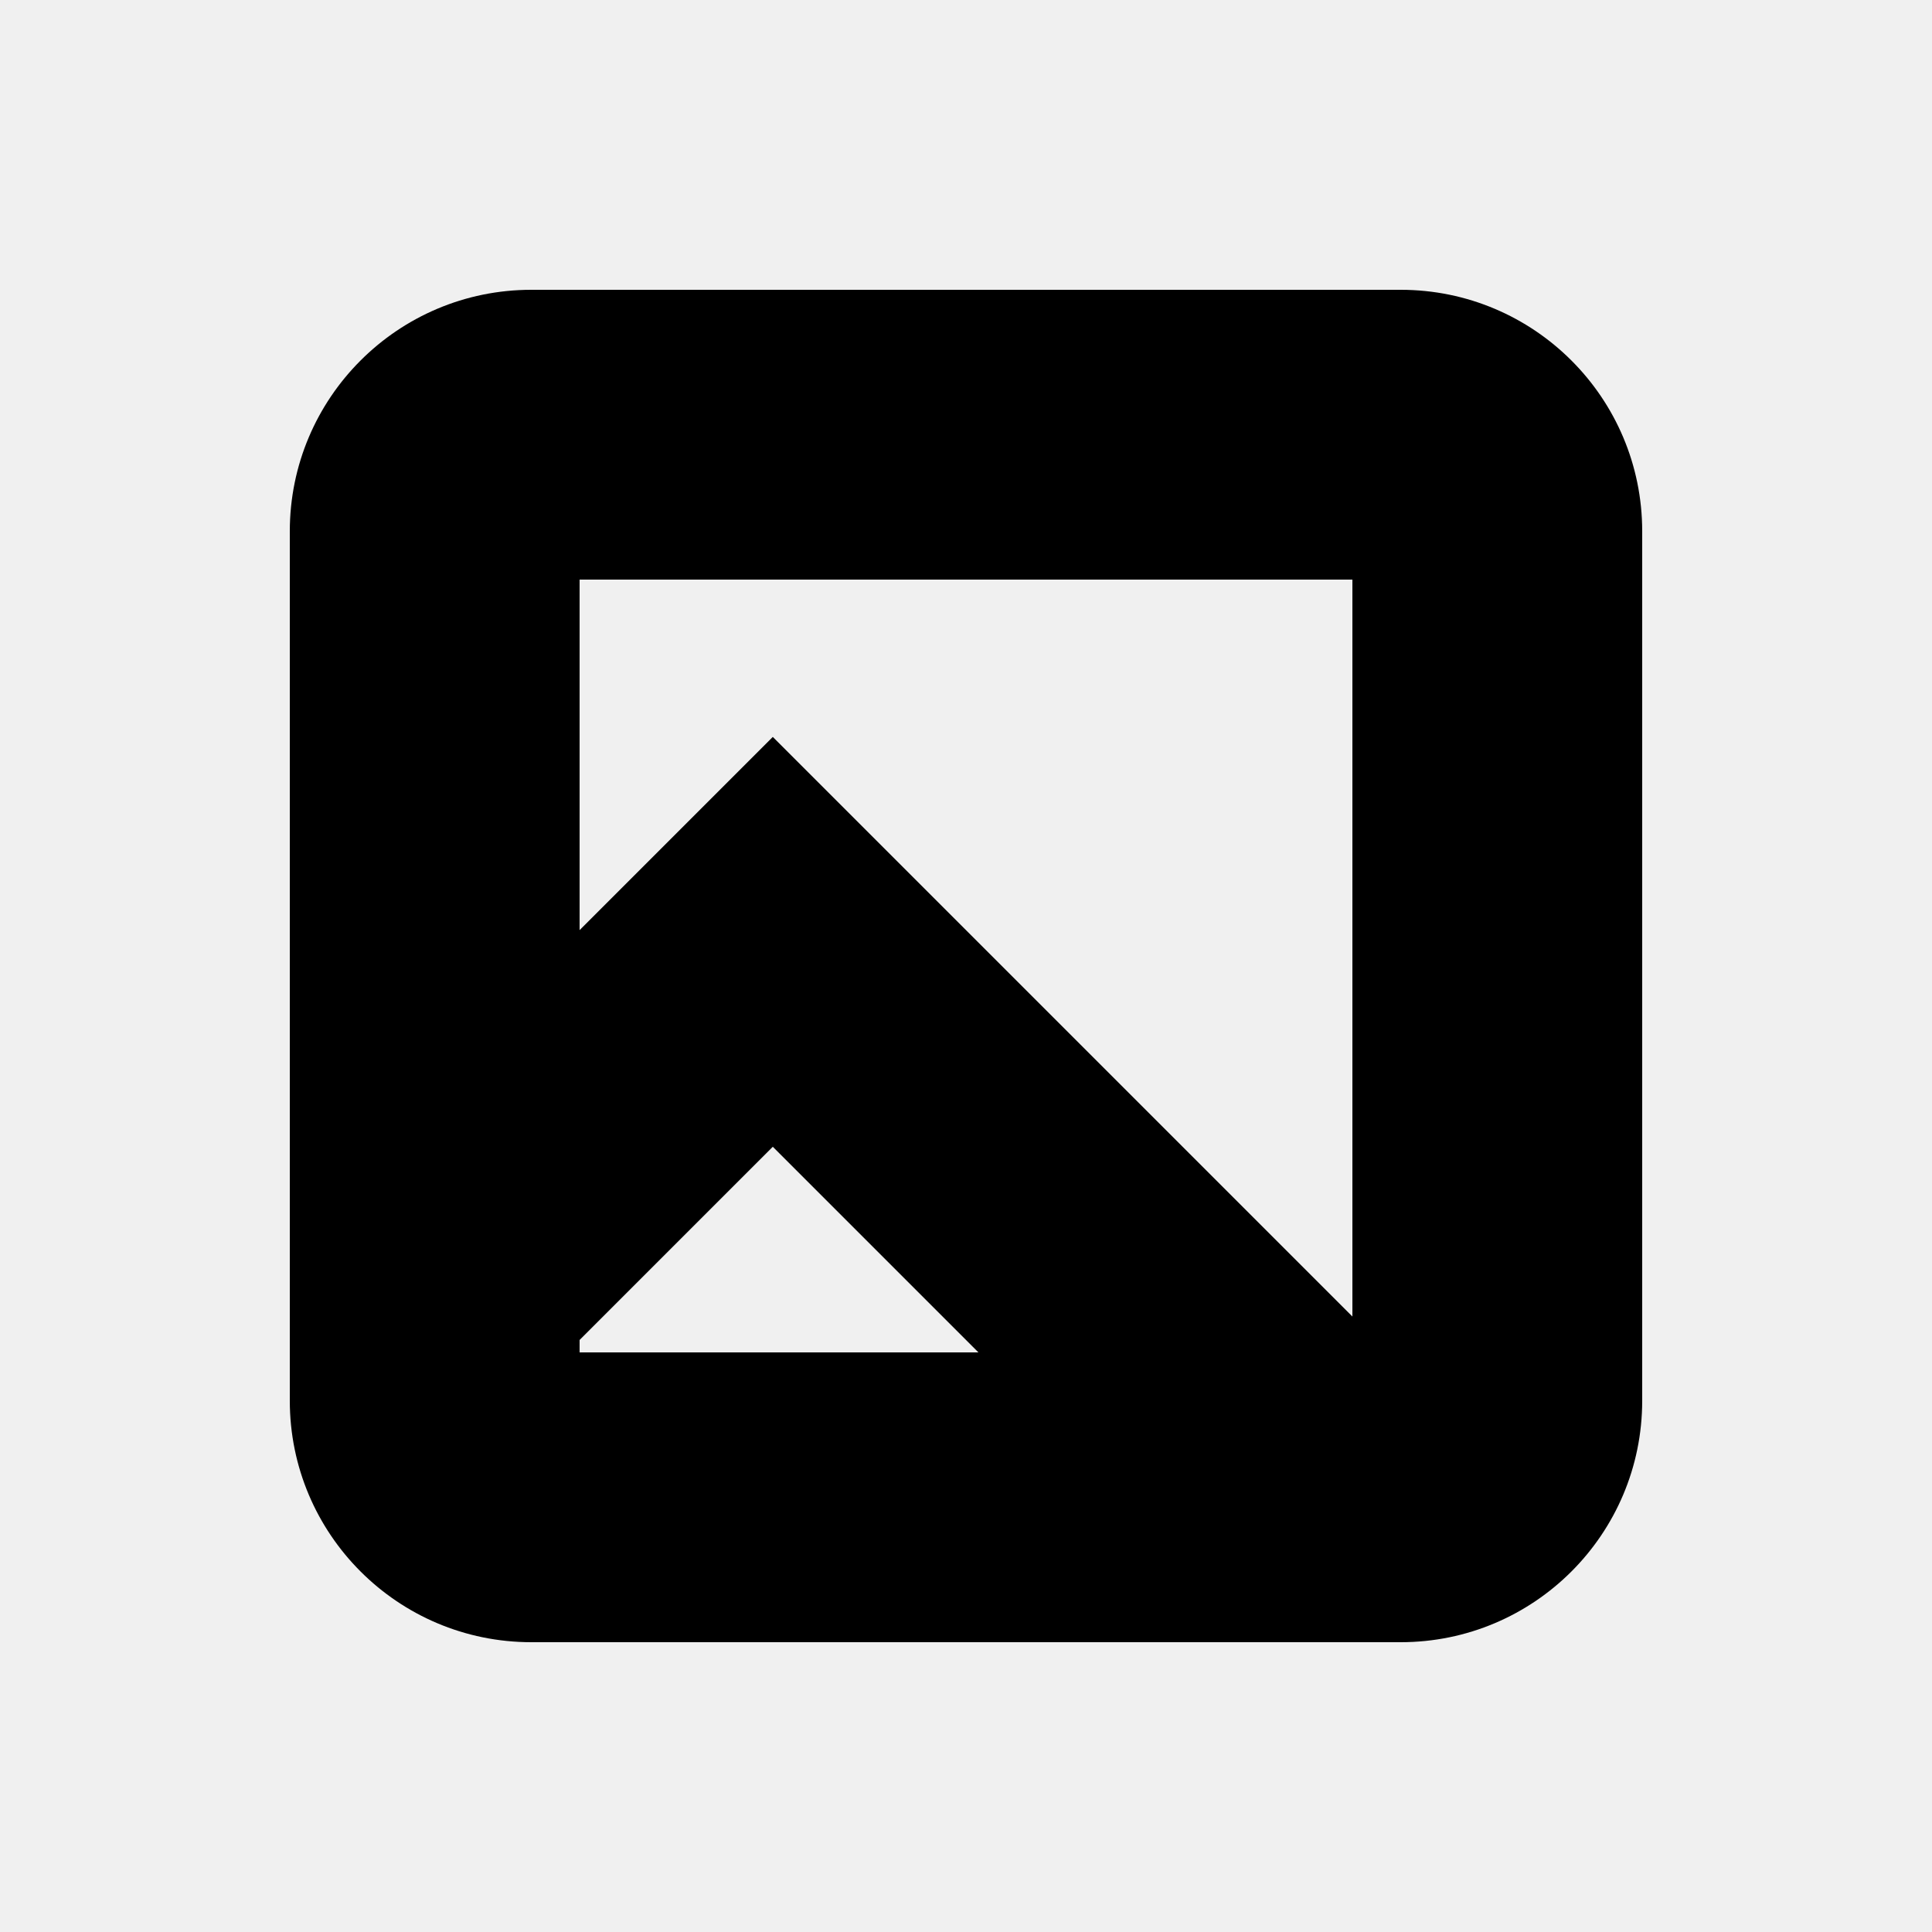
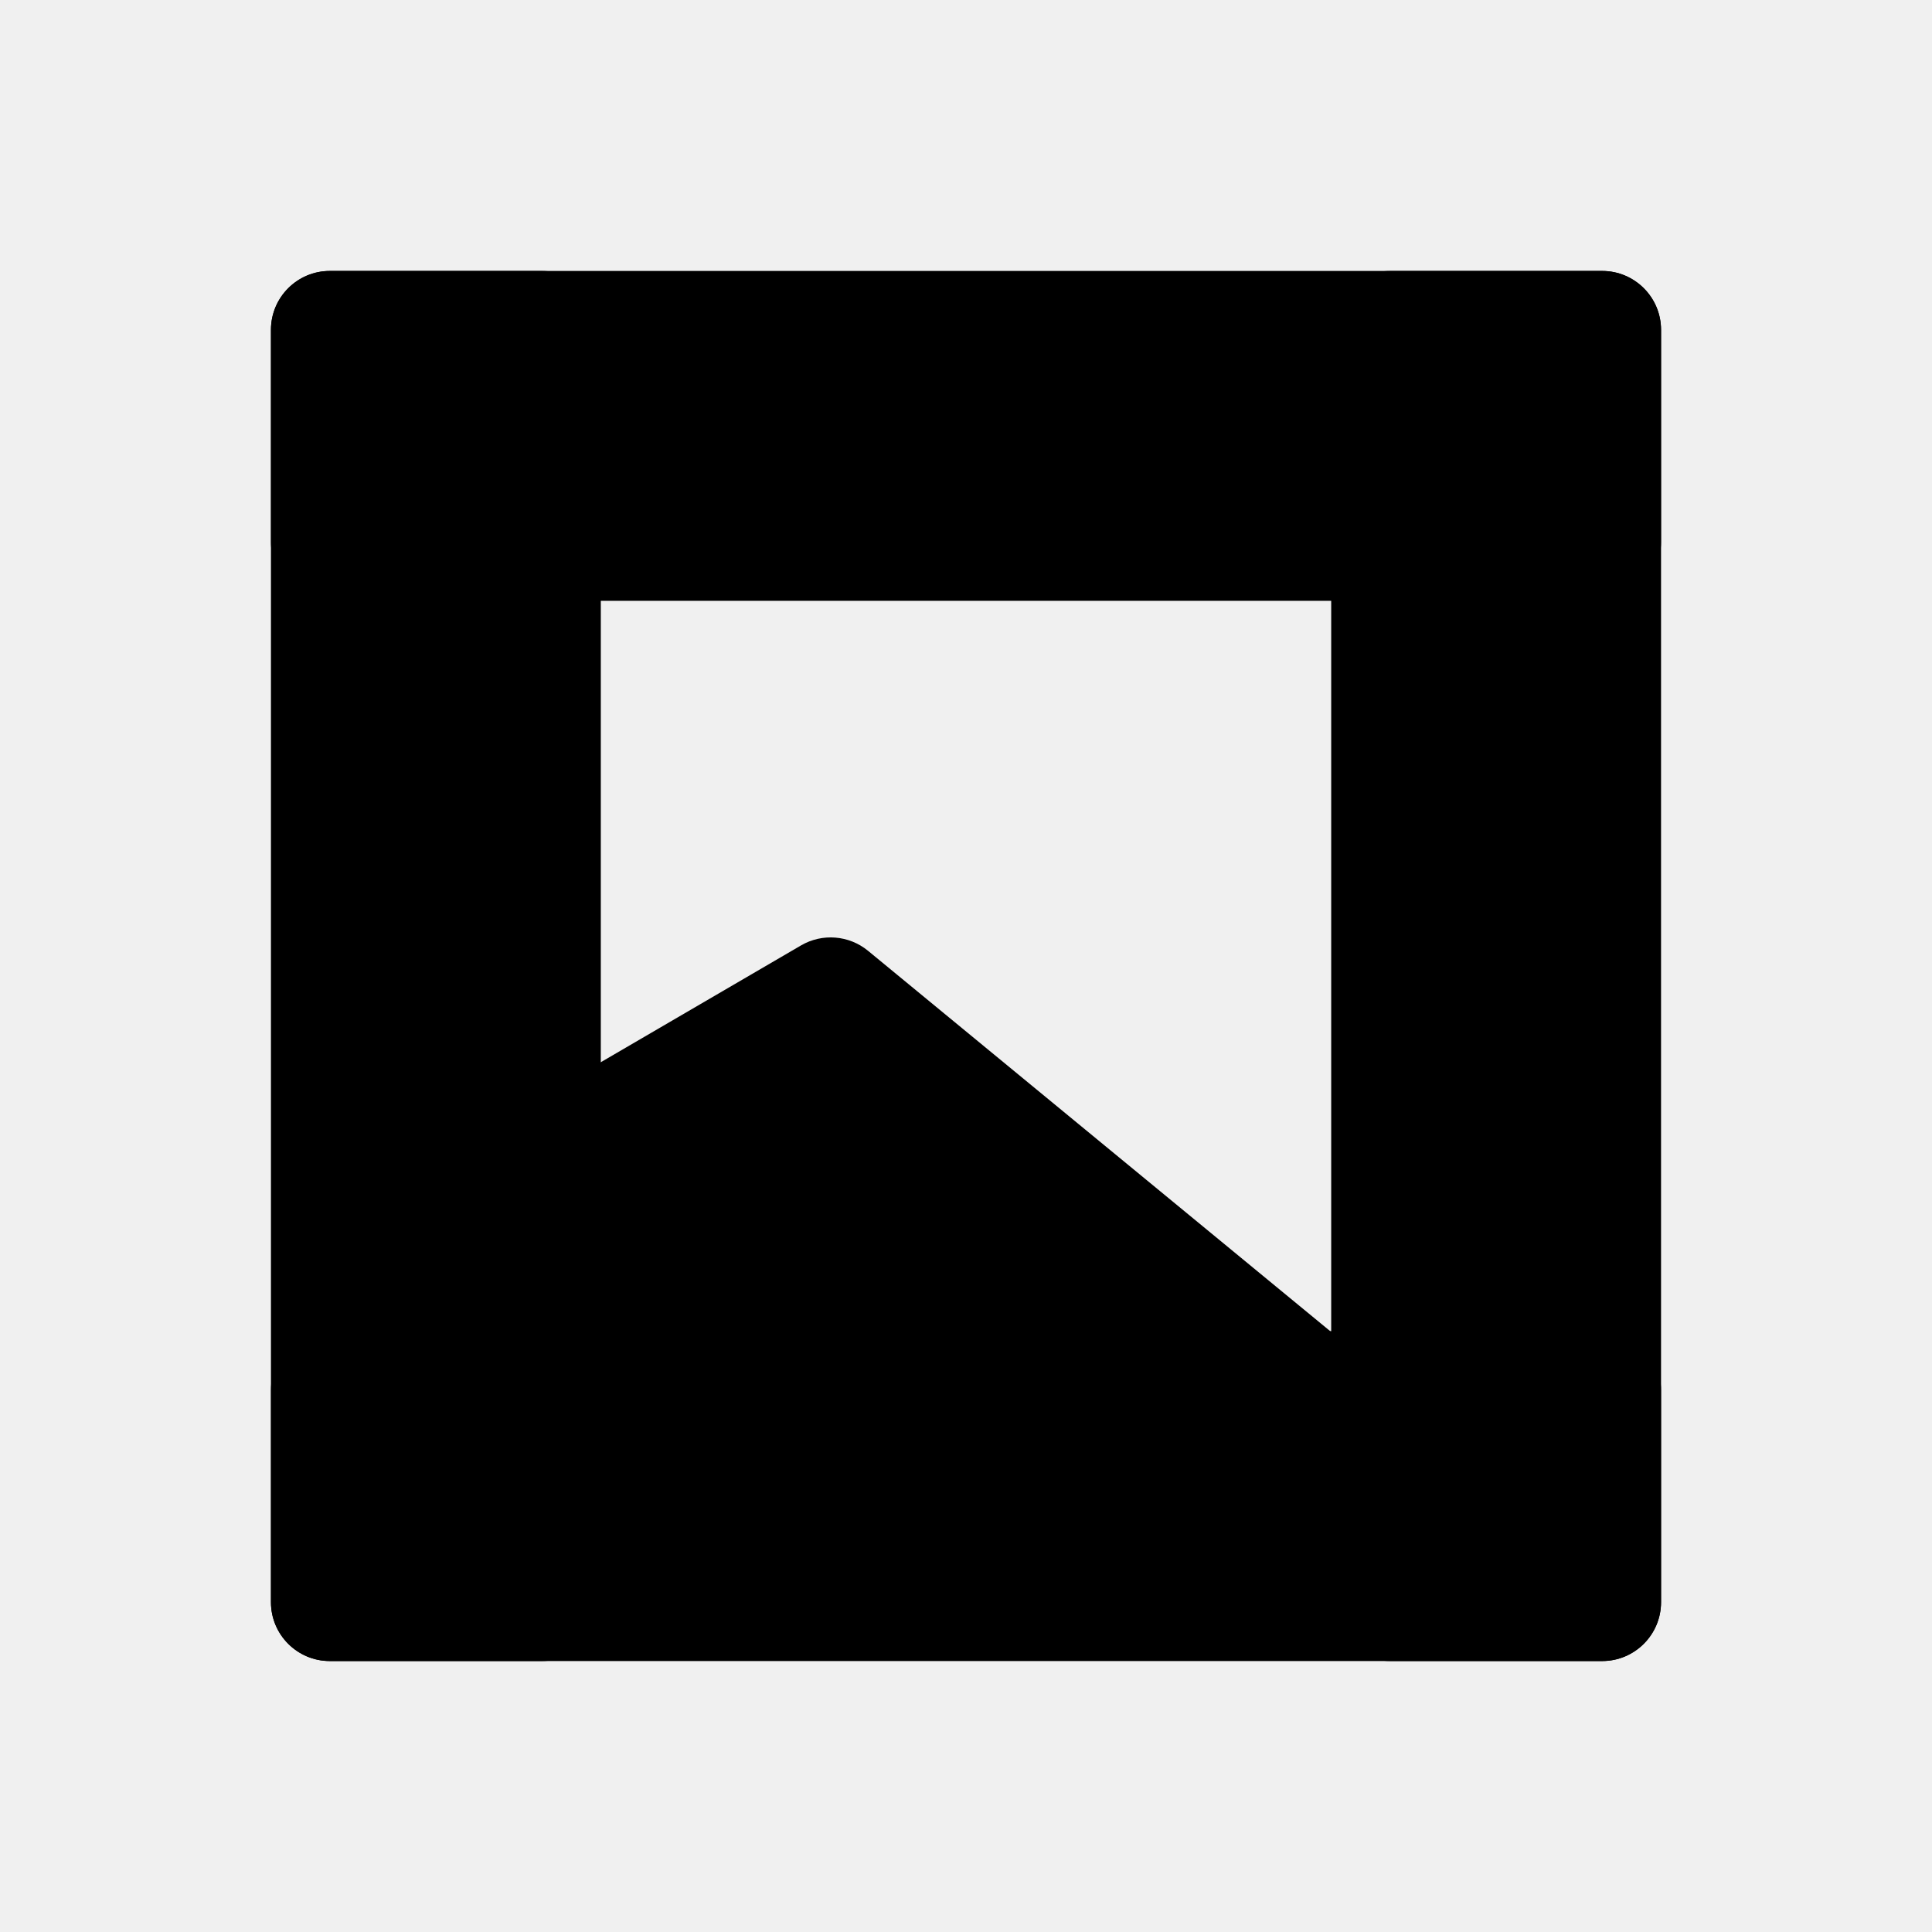
- <svg xmlns="http://www.w3.org/2000/svg" width="40" height="40" viewBox="0 0 40 40" fill="none">
-   <mask id="path-1-inside-1_2643_10182" fill="white">
-     <rect x="6" y="6" width="28" height="28" rx="5" />
-   </mask>
-   <rect x="6" y="6" width="28" height="28" rx="5" stroke="black" stroke-width="12" mask="url(#path-1-inside-1_2643_10182)" />
-   <path d="M9.5 26L16 19.5L26.5 30" stroke="black" stroke-width="6" />
+ <svg xmlns="http://www.w3.org/2000/svg" width="164" height="164" viewBox="0 0 164 164" fill="none">
+   <rect x="23" y="23" width="118" height="28" rx="5" fill="black" />
+   <rect x="23" y="113" width="118" height="28" rx="5" fill="black" />
+   <rect x="23" y="141" width="118" height="28" rx="5" transform="rotate(-90 23 141)" fill="black" />
+   <rect x="113" y="141" width="118" height="28" rx="5" transform="rotate(-90 113 141)" fill="black" />
+   <path d="M67.992 80.255L43.481 94.553C41.945 95.449 41 97.094 41 98.872V121.413C41 124.208 43.292 126.46 46.087 126.412L113.93 125.235C118.578 125.155 120.61 119.33 117.021 116.375L73.689 80.713C72.073 79.383 69.8 79.2 67.992 80.255Z" fill="black" />
</svg>
